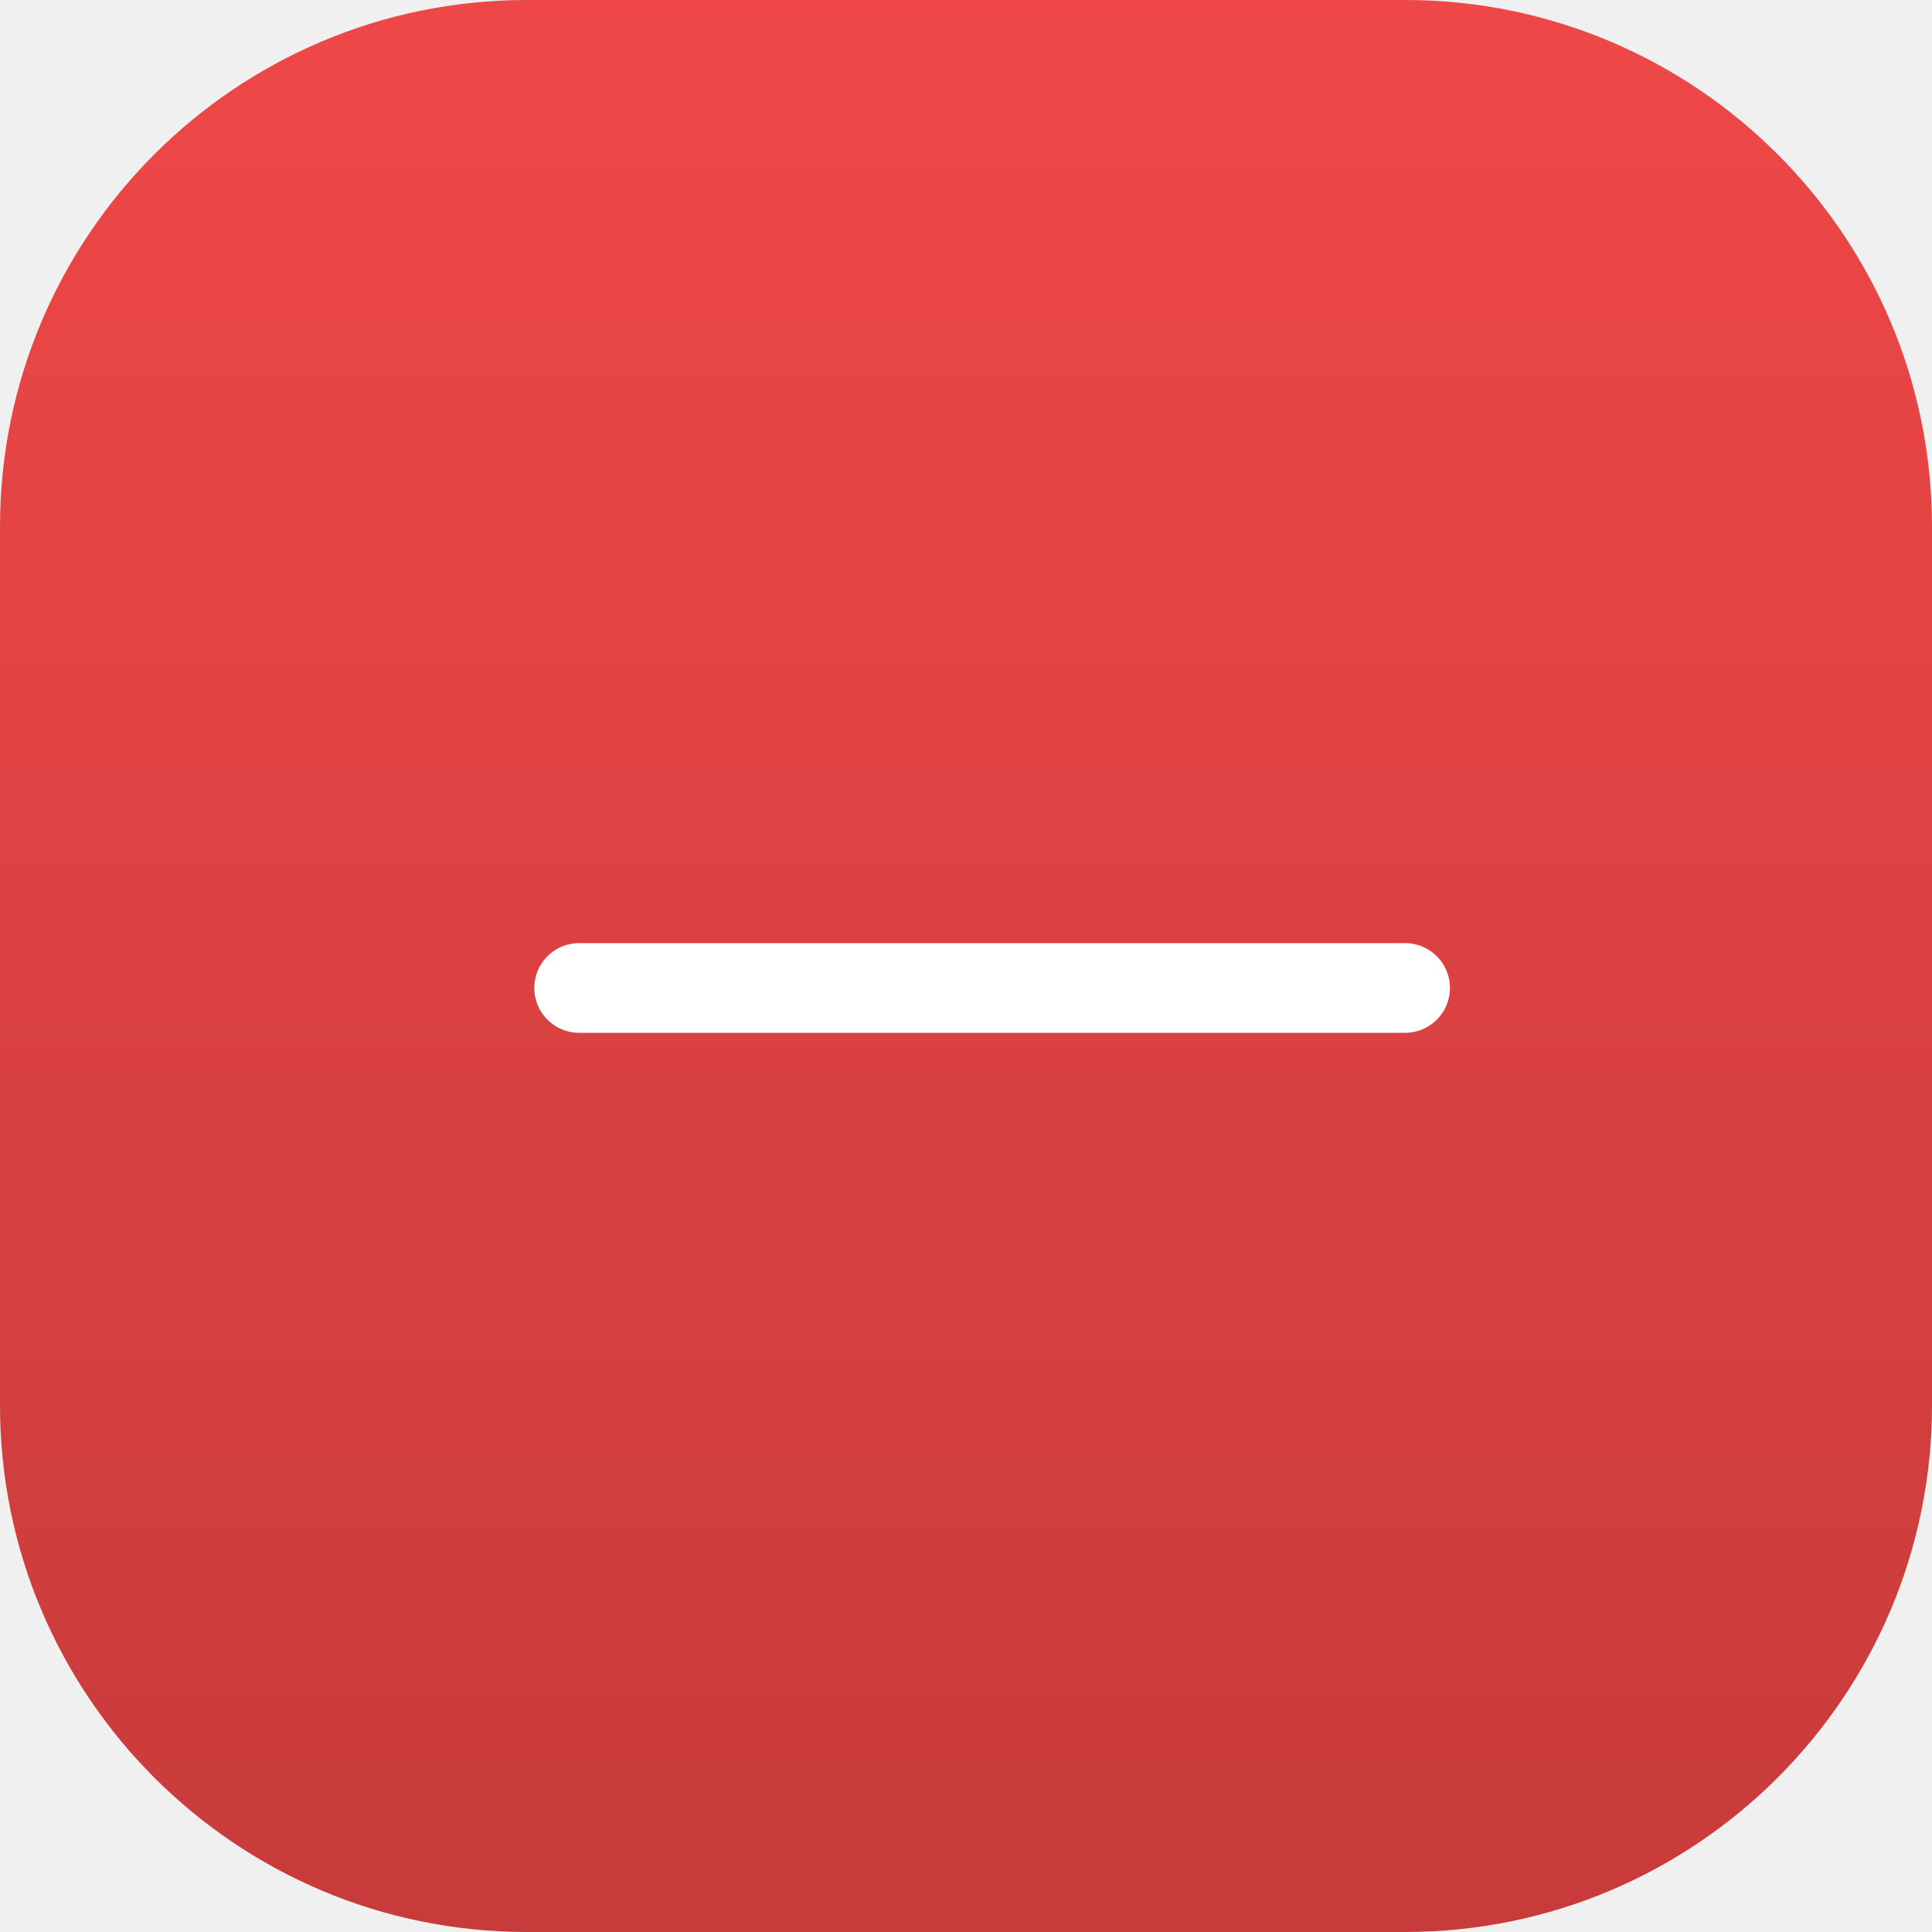
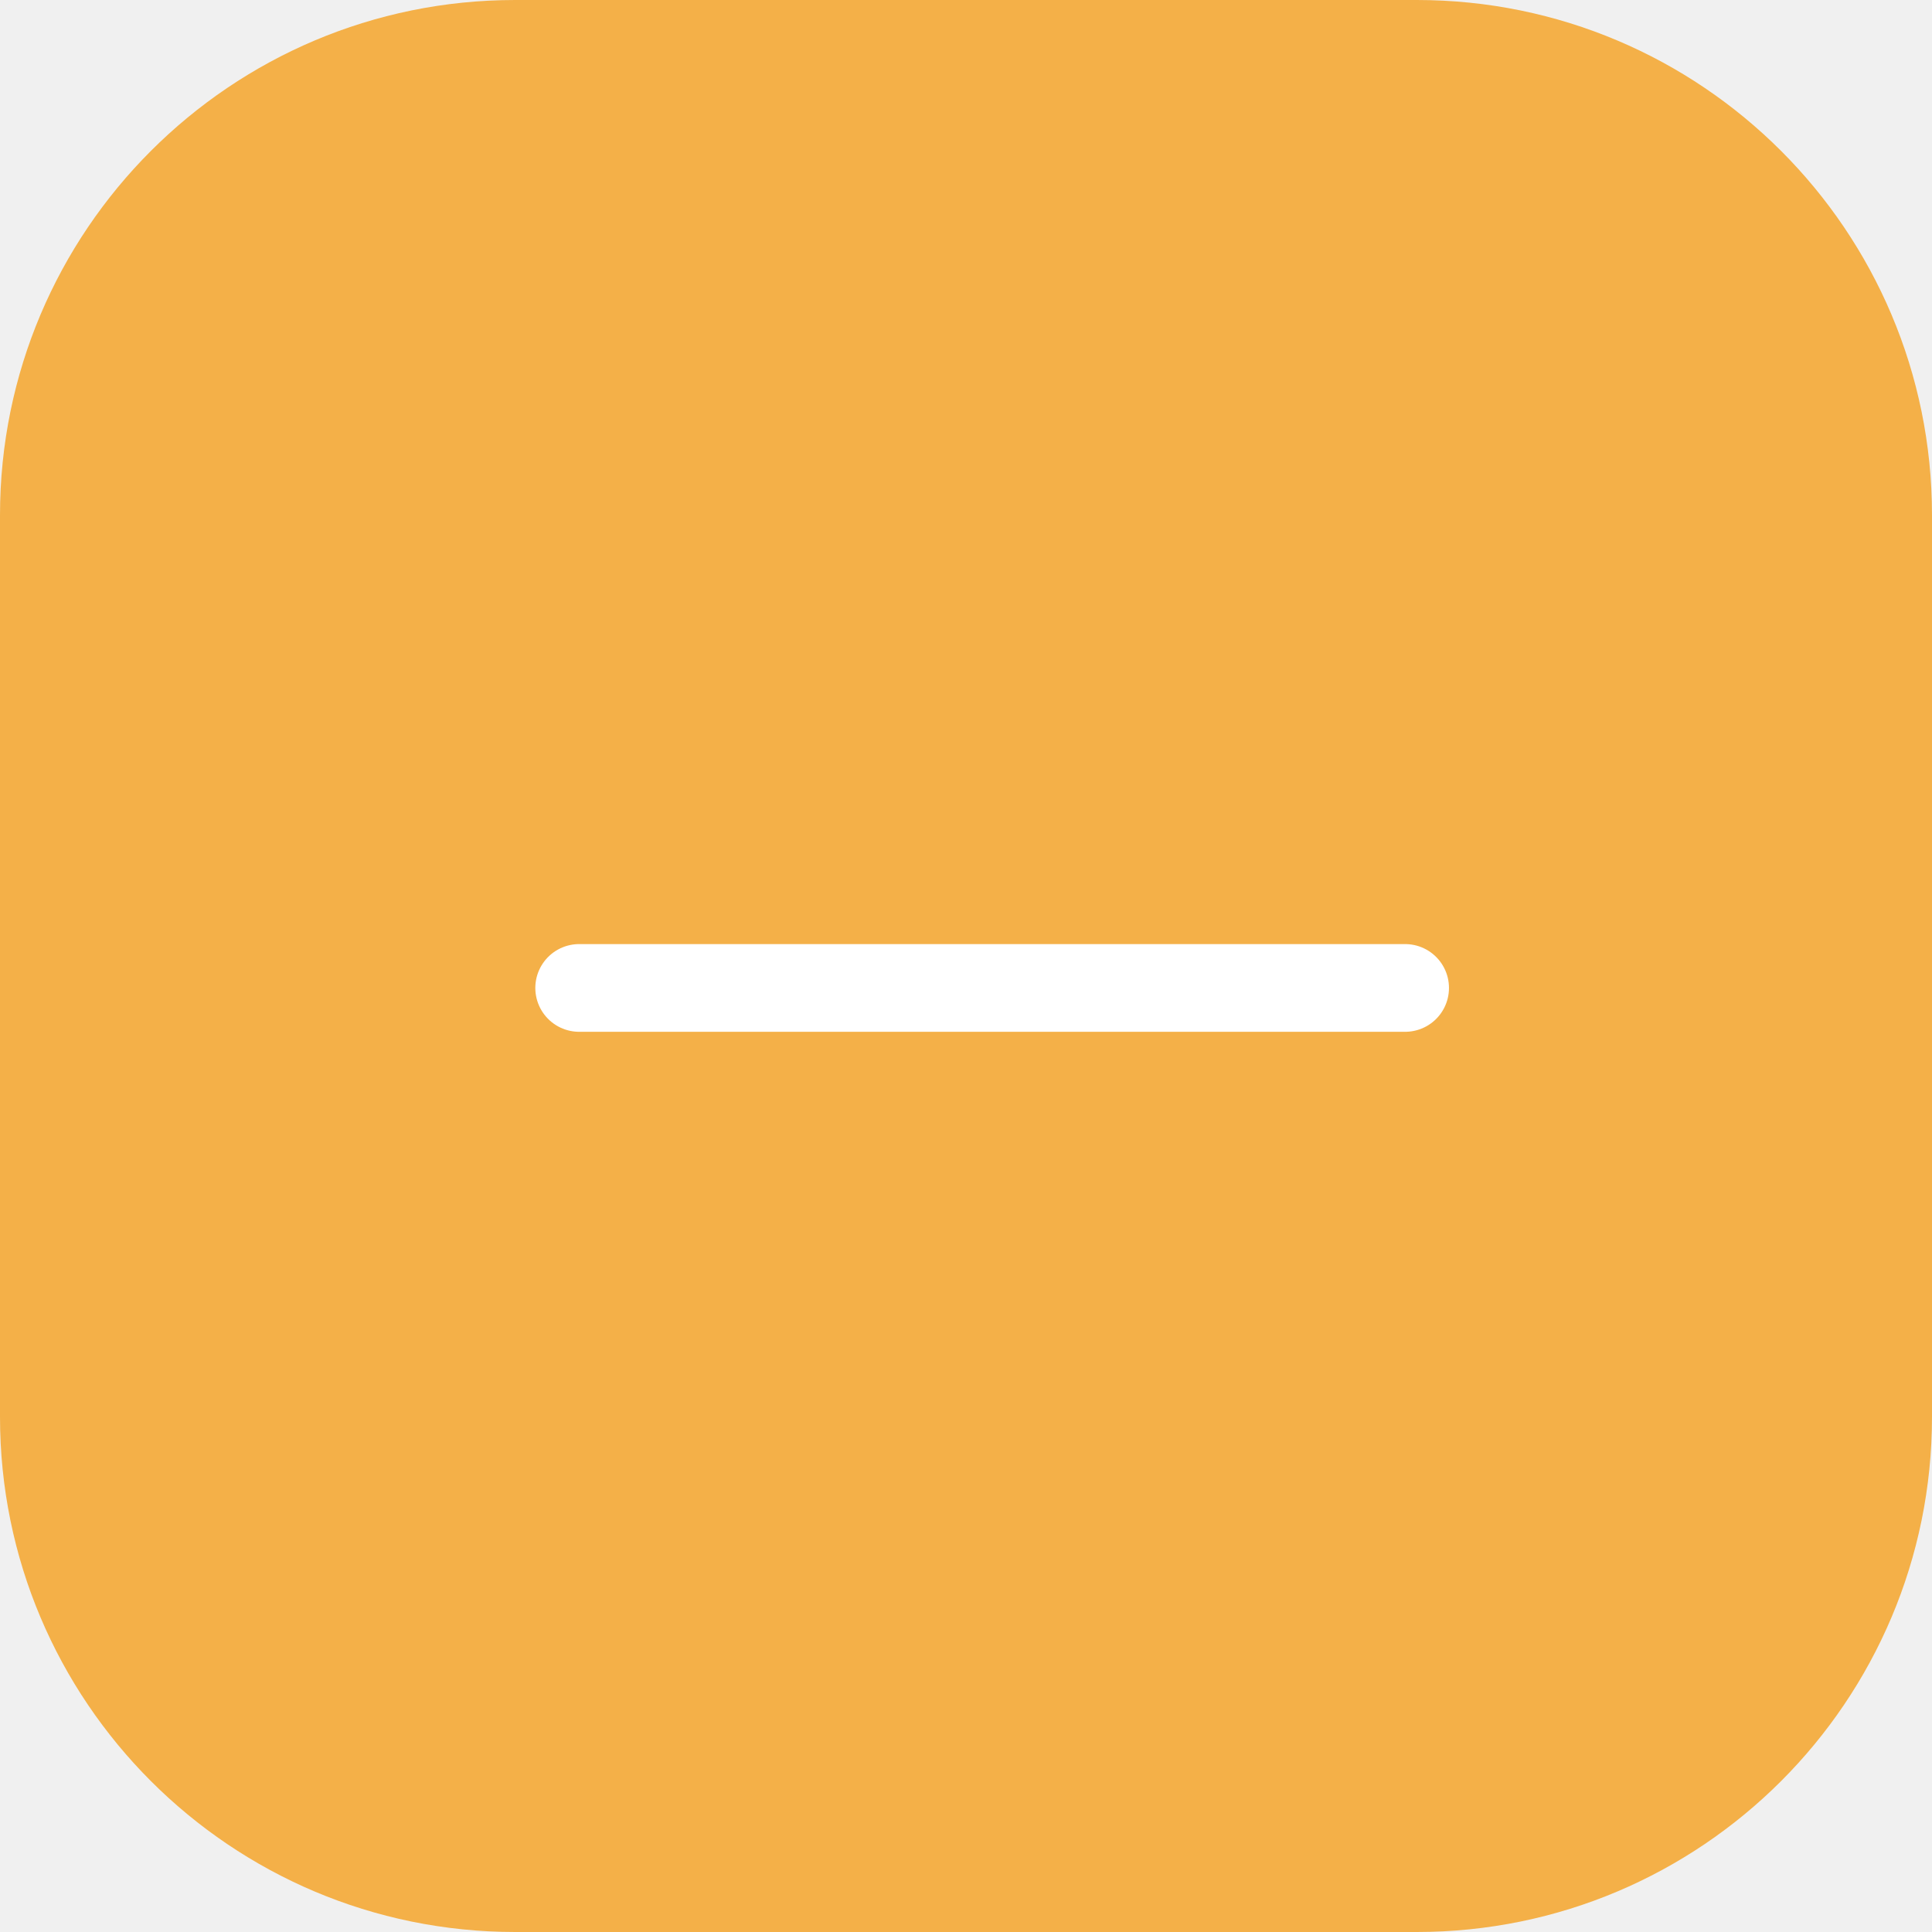
- <svg xmlns="http://www.w3.org/2000/svg" width="44" height="44" viewBox="0 0 44 44" fill="none">
-   <path fill-rule="evenodd" clip-rule="evenodd" d="M0 12C0 5.373 5.373 0 12 0H32C38.627 0 44 5.373 44 12V32C44 38.627 38.627 44 32 44H12C5.373 44 0 38.627 0 32V12Z" fill="url(#paint0_linear)" />
-   <path d="M32 22.5H13.19" stroke="white" stroke-width="2.043" stroke-linecap="round" stroke-linejoin="round" />
-   <defs>
-     <linearGradient id="paint0_linear" x1="0" y1="0" x2="0" y2="44" gradientUnits="userSpaceOnUse">
-       <stop stop-color="#EF4747" />
-       <stop offset="1" stop-color="#C83B3B" />
-     </linearGradient>
-   </defs>
+ <svg xmlns="http://www.w3.org/2000/svg" width="45" height="45" viewBox="0 0 45 45" fill="none">
+   <path fill-rule="evenodd" clip-rule="evenodd" d="M0 12C0 5.373 5.373 0 12 0H33C39.627 0 45 5.373 45 12V33C45 39.627 39.627 45 33 45H12C5.373 45 0 39.627 0 33V12Z" fill="#F4B048" />
+   <path d="M32.728 23.011H13.49" stroke="white" stroke-width="2.043" stroke-linecap="round" stroke-linejoin="round" />
</svg>
